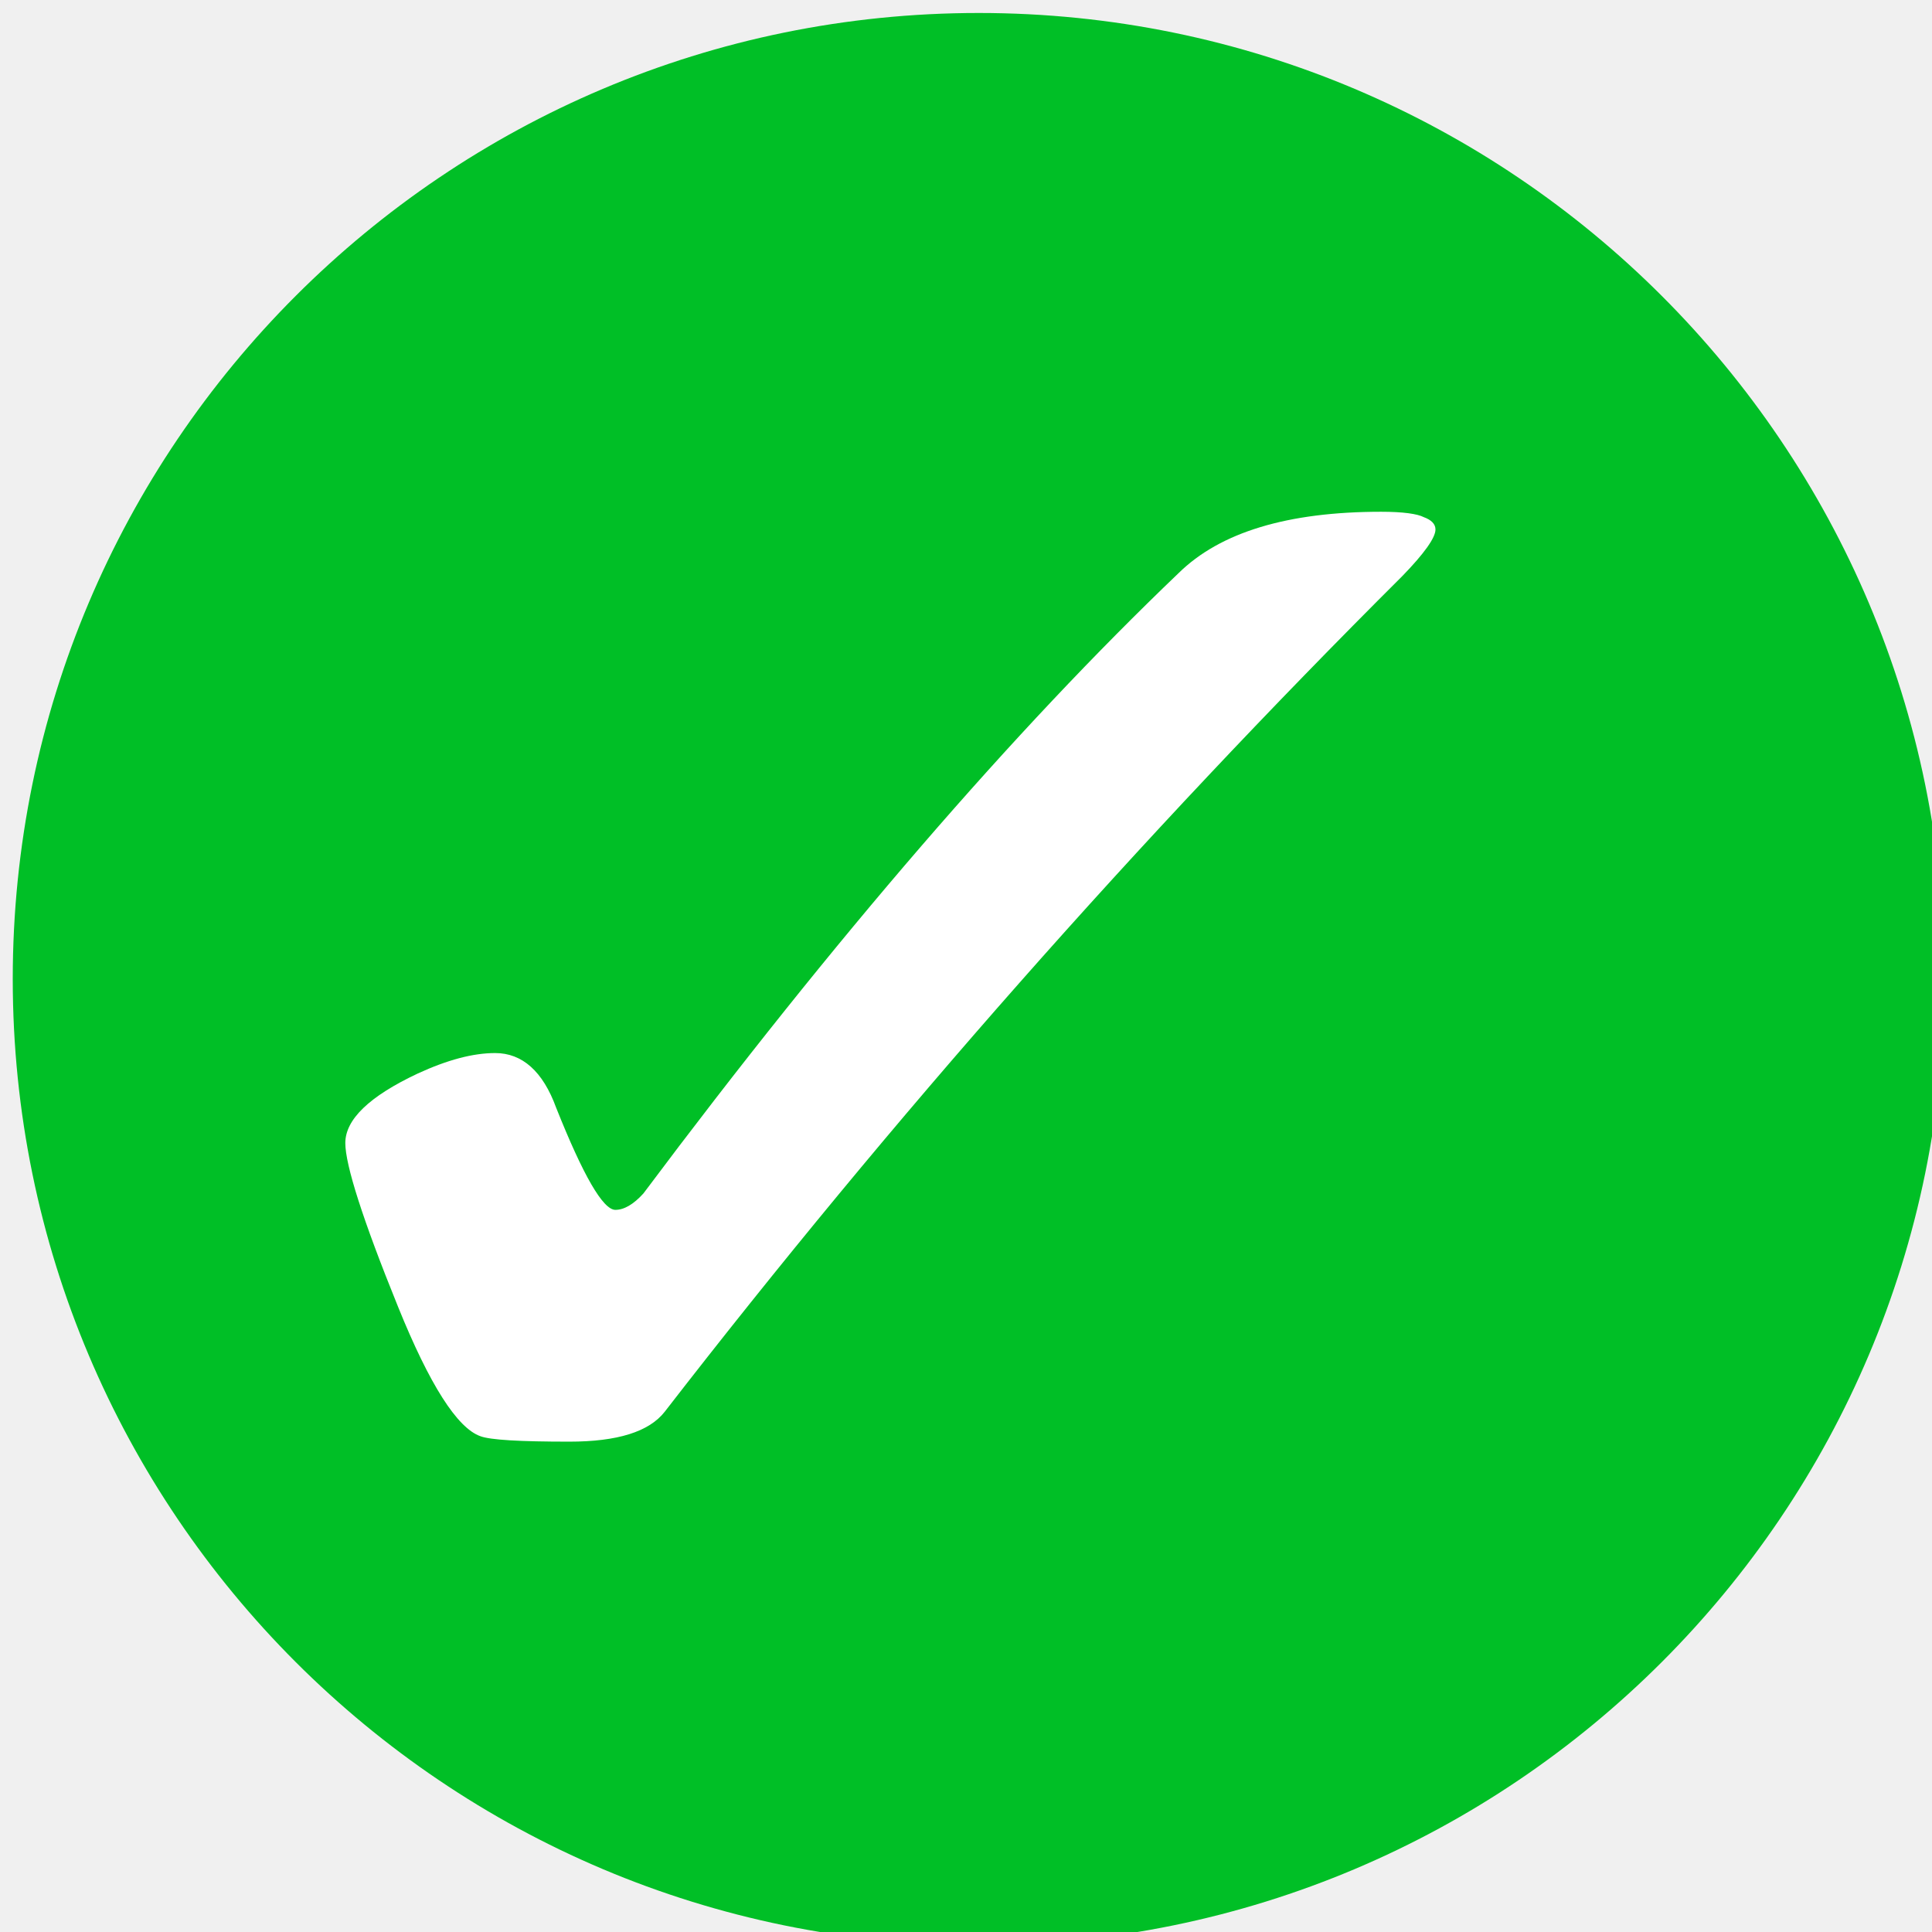
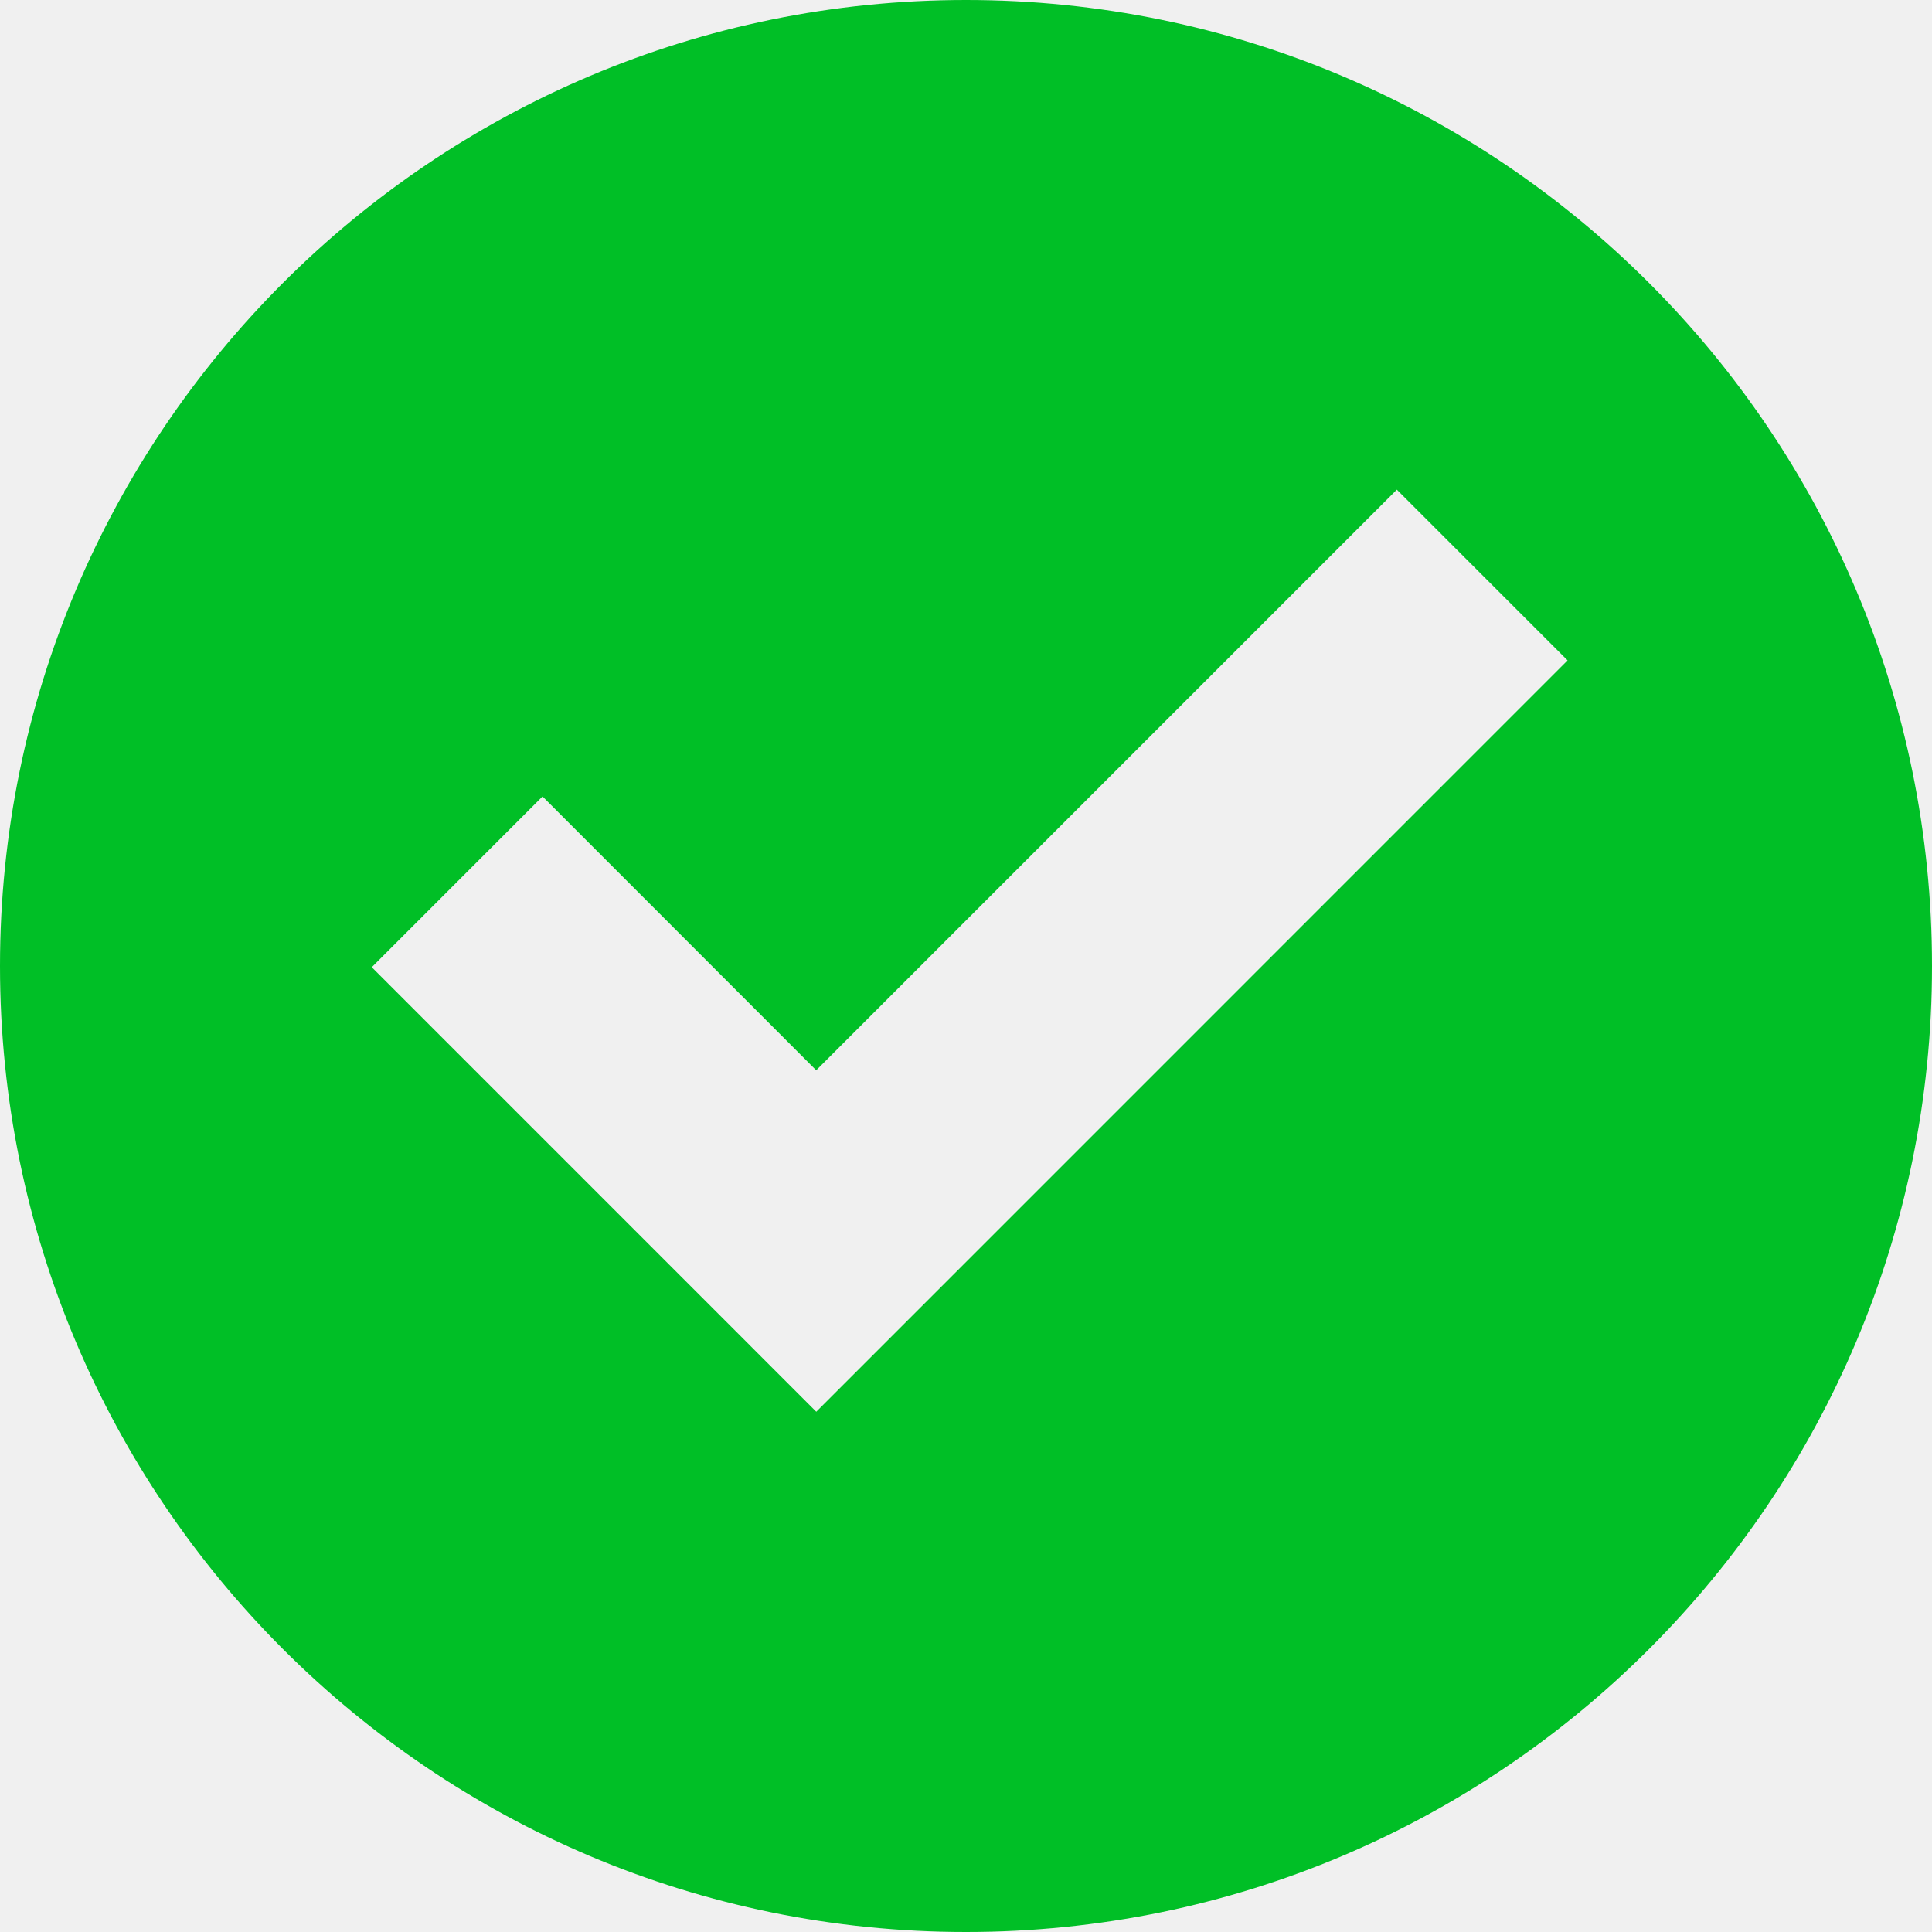
- <svg xmlns="http://www.w3.org/2000/svg">
+ <svg xmlns="http://www.w3.org/2000/svg" viewBox="0 0 32 32">
  <g>
-     <circle fill="#00BF26" cx="12.665" cy="12.668" r="12.5" />
-     <text fill="#ffffff" x="66.598" y="35.89" font-size="20" font-family="Sans-serif" text-anchor="middle" transform="matrix(1.363784,0,0,1.129167,-79.0208,-19.68387) ">✓</text>
+     <g>
+       <path style="fill:#00BF26;" d="M16,0C7.164,0,0,7.164,0,16s7.164,16,16,16s16-7.164,16-16S24.836,0,16,0z M13.52,23.383    L6.158,16.02l2.828-2.828l4.533,4.535l9.617-9.617l2.828,2.828L13.52,23.383z" />
+     </g>
  </g>
</svg>
